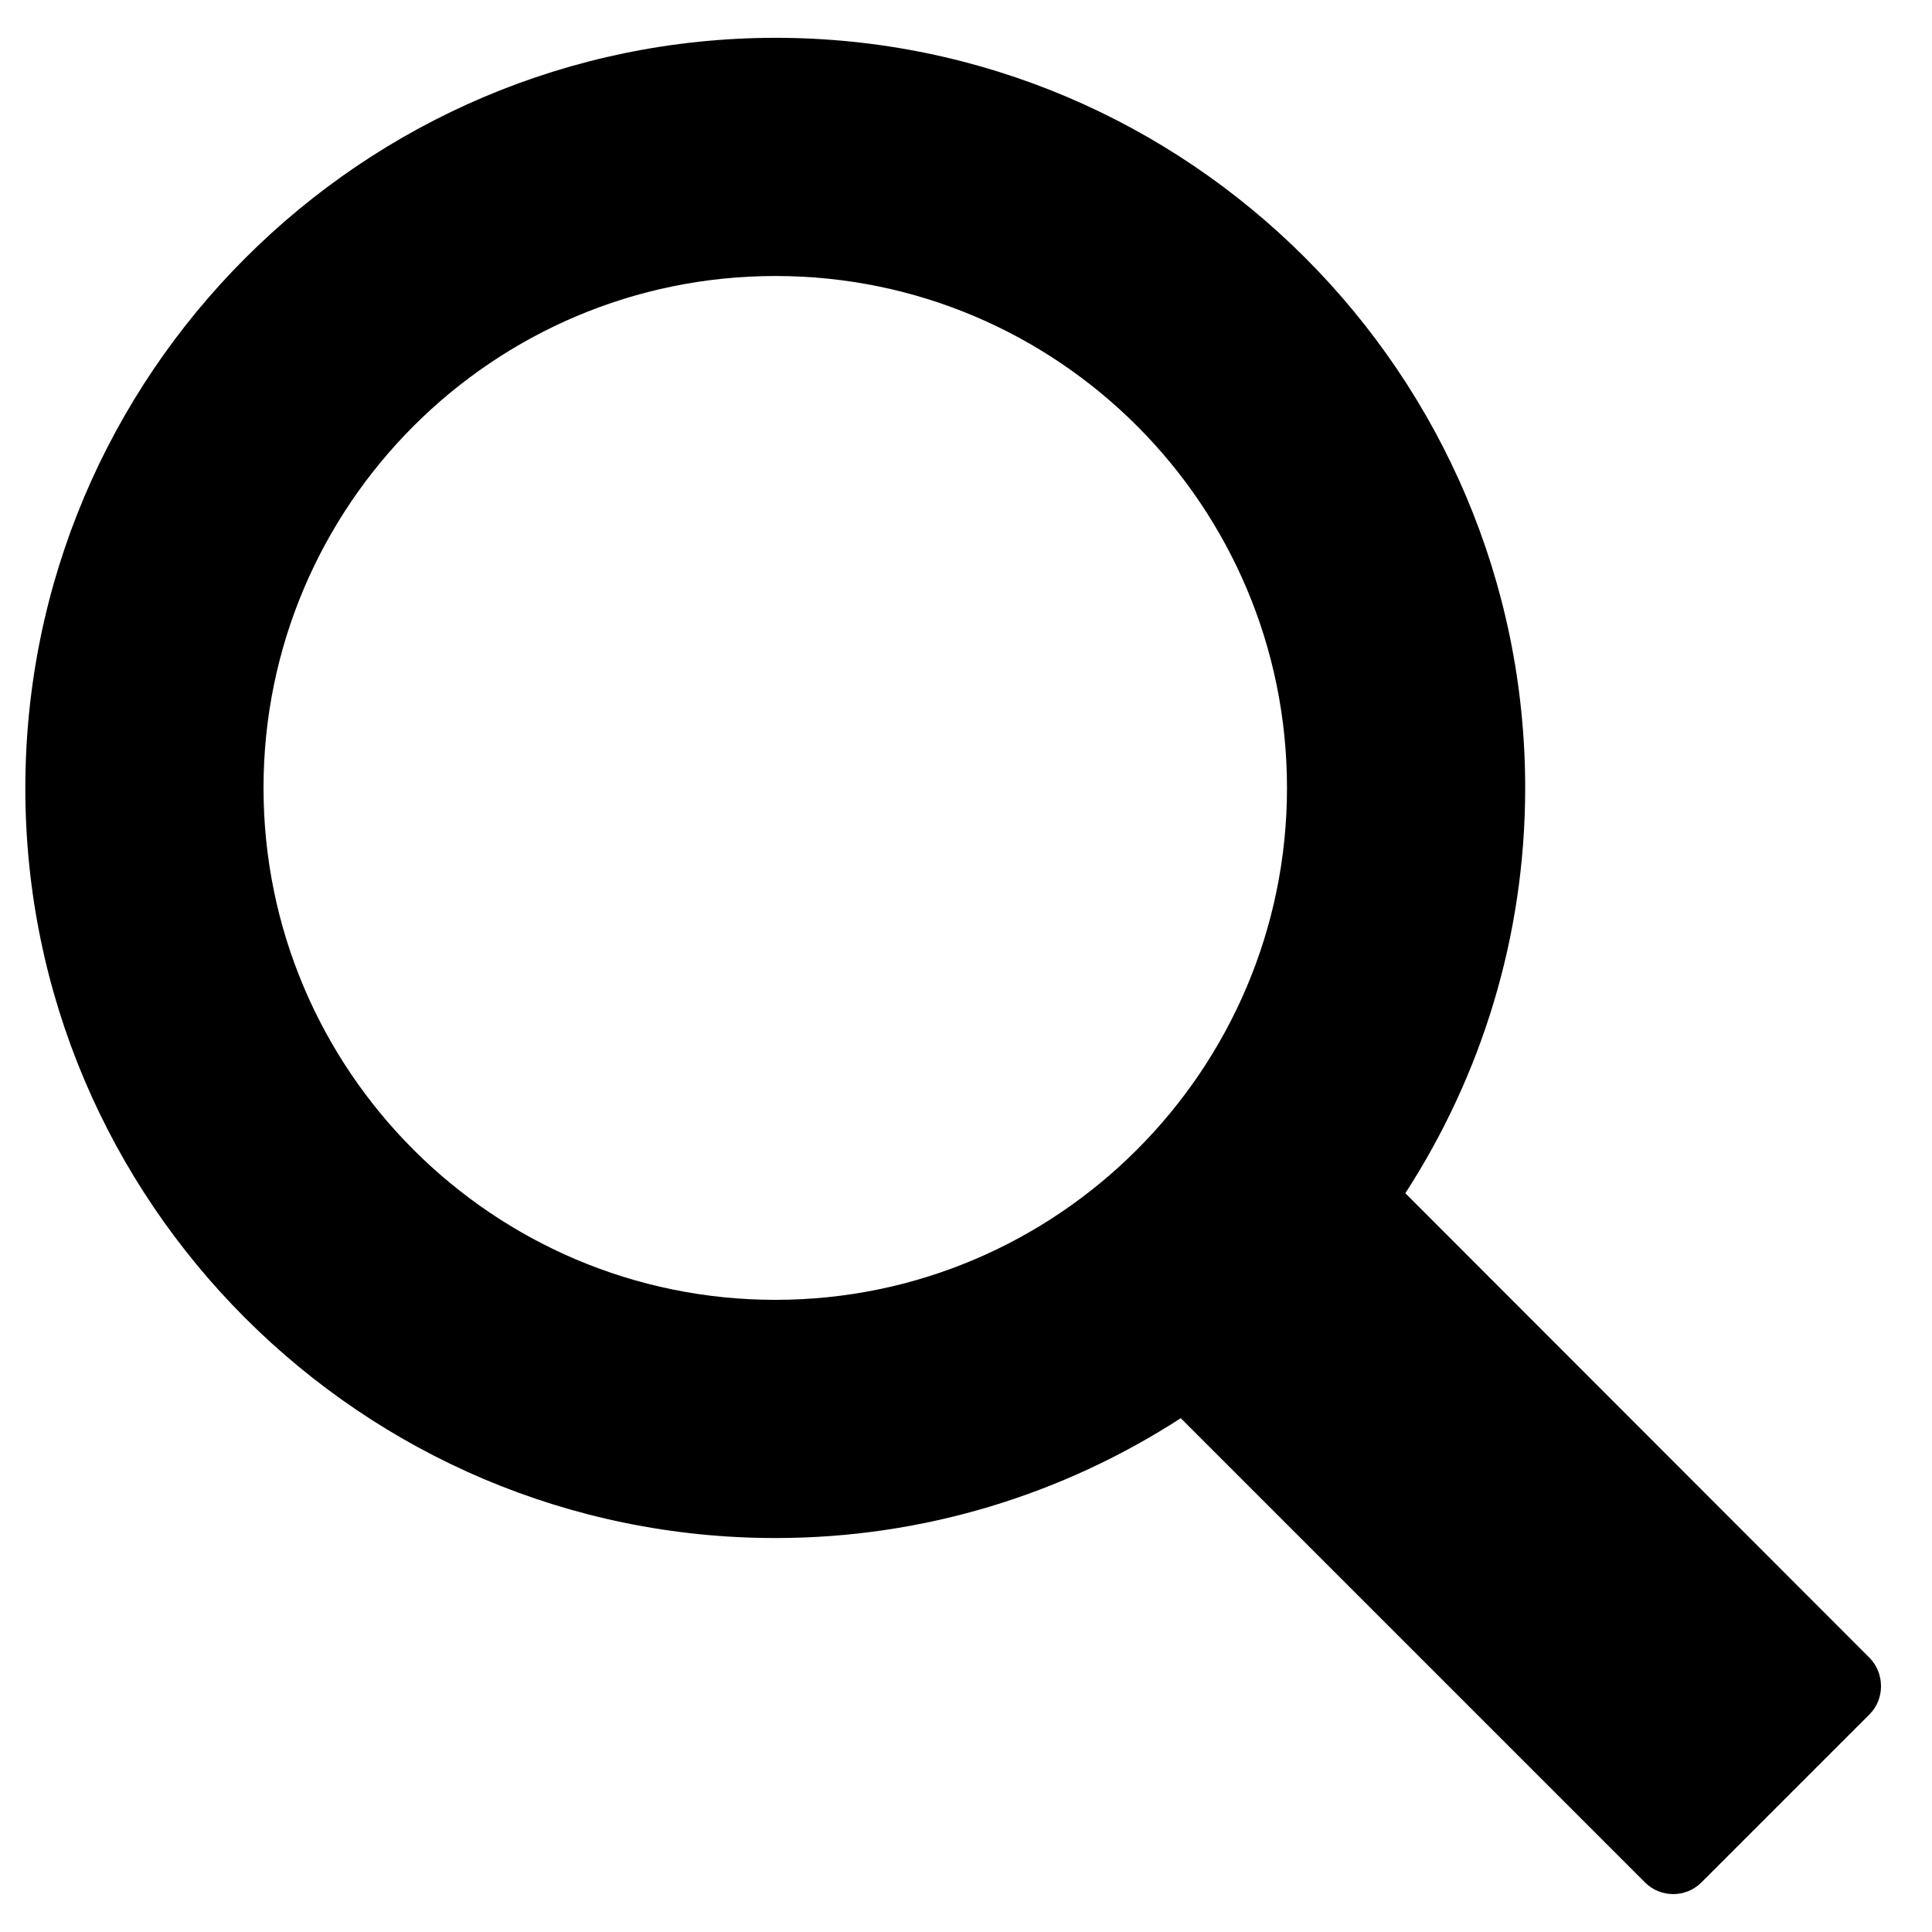
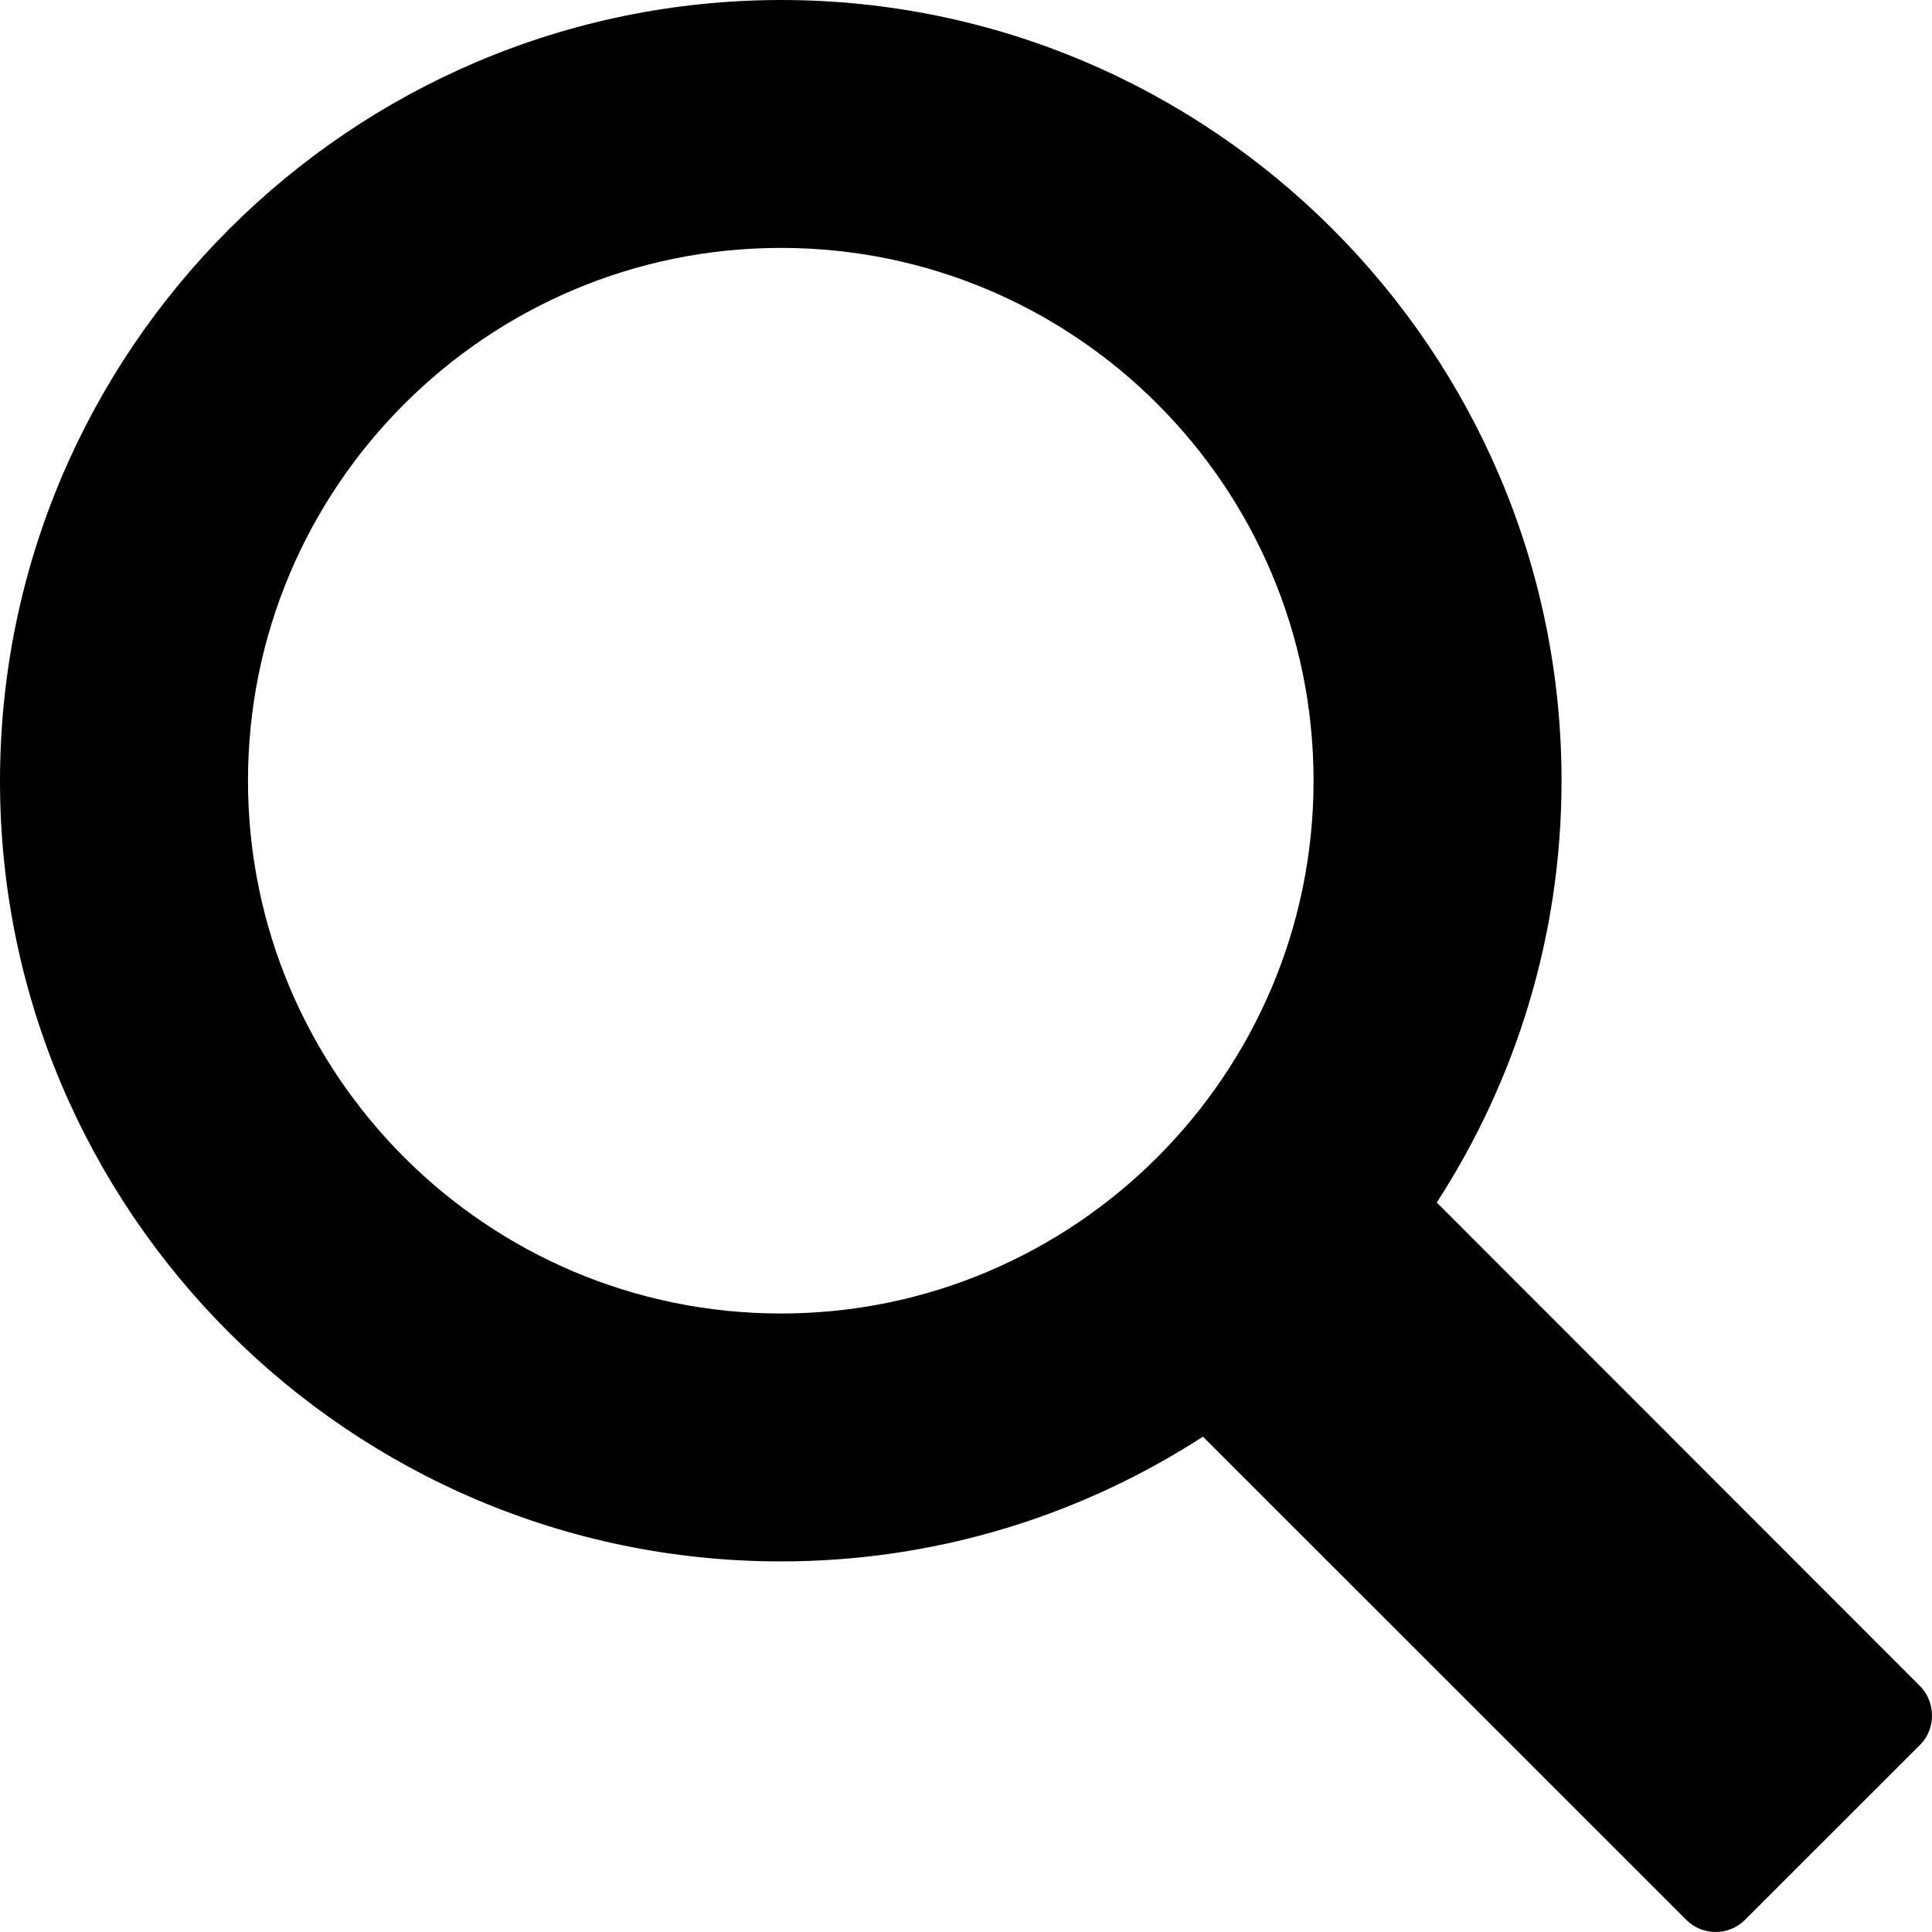
- <svg xmlns="http://www.w3.org/2000/svg" version="1.1" id="Layer_1" x="0px" y="0px" viewBox="241 -240 511 511" enable-background="new 241 -240 511 511" xml:space="preserve">
-   <path d="M735.5,198.5L612.7,75.6c20-30.9,31.7-67.7,31.7-107.2c0-109.3-89-198.4-198.3-198.4c-109.4,0.1-198.4,89.1-198.4,198.5  c0,109.3,89,198.3,198.4,198.3c39.5,0,76.3-11.7,107.2-31.7l122.8,122.8c4.1,4.1,10.8,4.1,14.9,0l44.6-44.6  C739.5,209.3,739.5,202.6,735.5,198.5z M446.1,103.8c-74.7,0-135.4-60.7-135.4-135.4S371.4-167,446.1-167s135.3,60.7,135.3,135.4  S520.6,103.8,446.1,103.8z" />
+ <svg xmlns="http://www.w3.org/2000/svg" preserveAspectRatio="xMidYMid" width="512" height="512" viewBox="0 0 512 512">
+   <defs>
+     <style>
+       .cls-1 {
+         fill: #000;
+         fill-rule: evenodd;
+       }
+     </style>
+   </defs>
+   <path d="M508.856,446.846 L380.755,318.684 C401.619,286.461 413.824,248.085 413.824,206.894 C413.824,92.915 320.982,-0.000 206.964,-0.000 C92.842,0.104 -0.000,92.915 -0.000,206.999 C-0.000,320.978 92.842,413.789 206.964,413.789 C248.169,413.789 286.558,401.588 318.791,380.731 L446.892,508.789 C451.169,513.065 458.158,513.065 462.435,508.789 L508.960,462.279 C513.029,458.108 513.029,451.121 508.856,446.846 ZM206.964,348.091 C129.040,348.091 65.719,284.793 65.719,206.894 C65.719,128.996 129.040,65.697 206.964,65.697 C284.888,65.697 348.104,128.996 348.104,206.894 C348.104,284.793 284.680,348.091 206.964,348.091 Z" class="cls-1" />
</svg>
